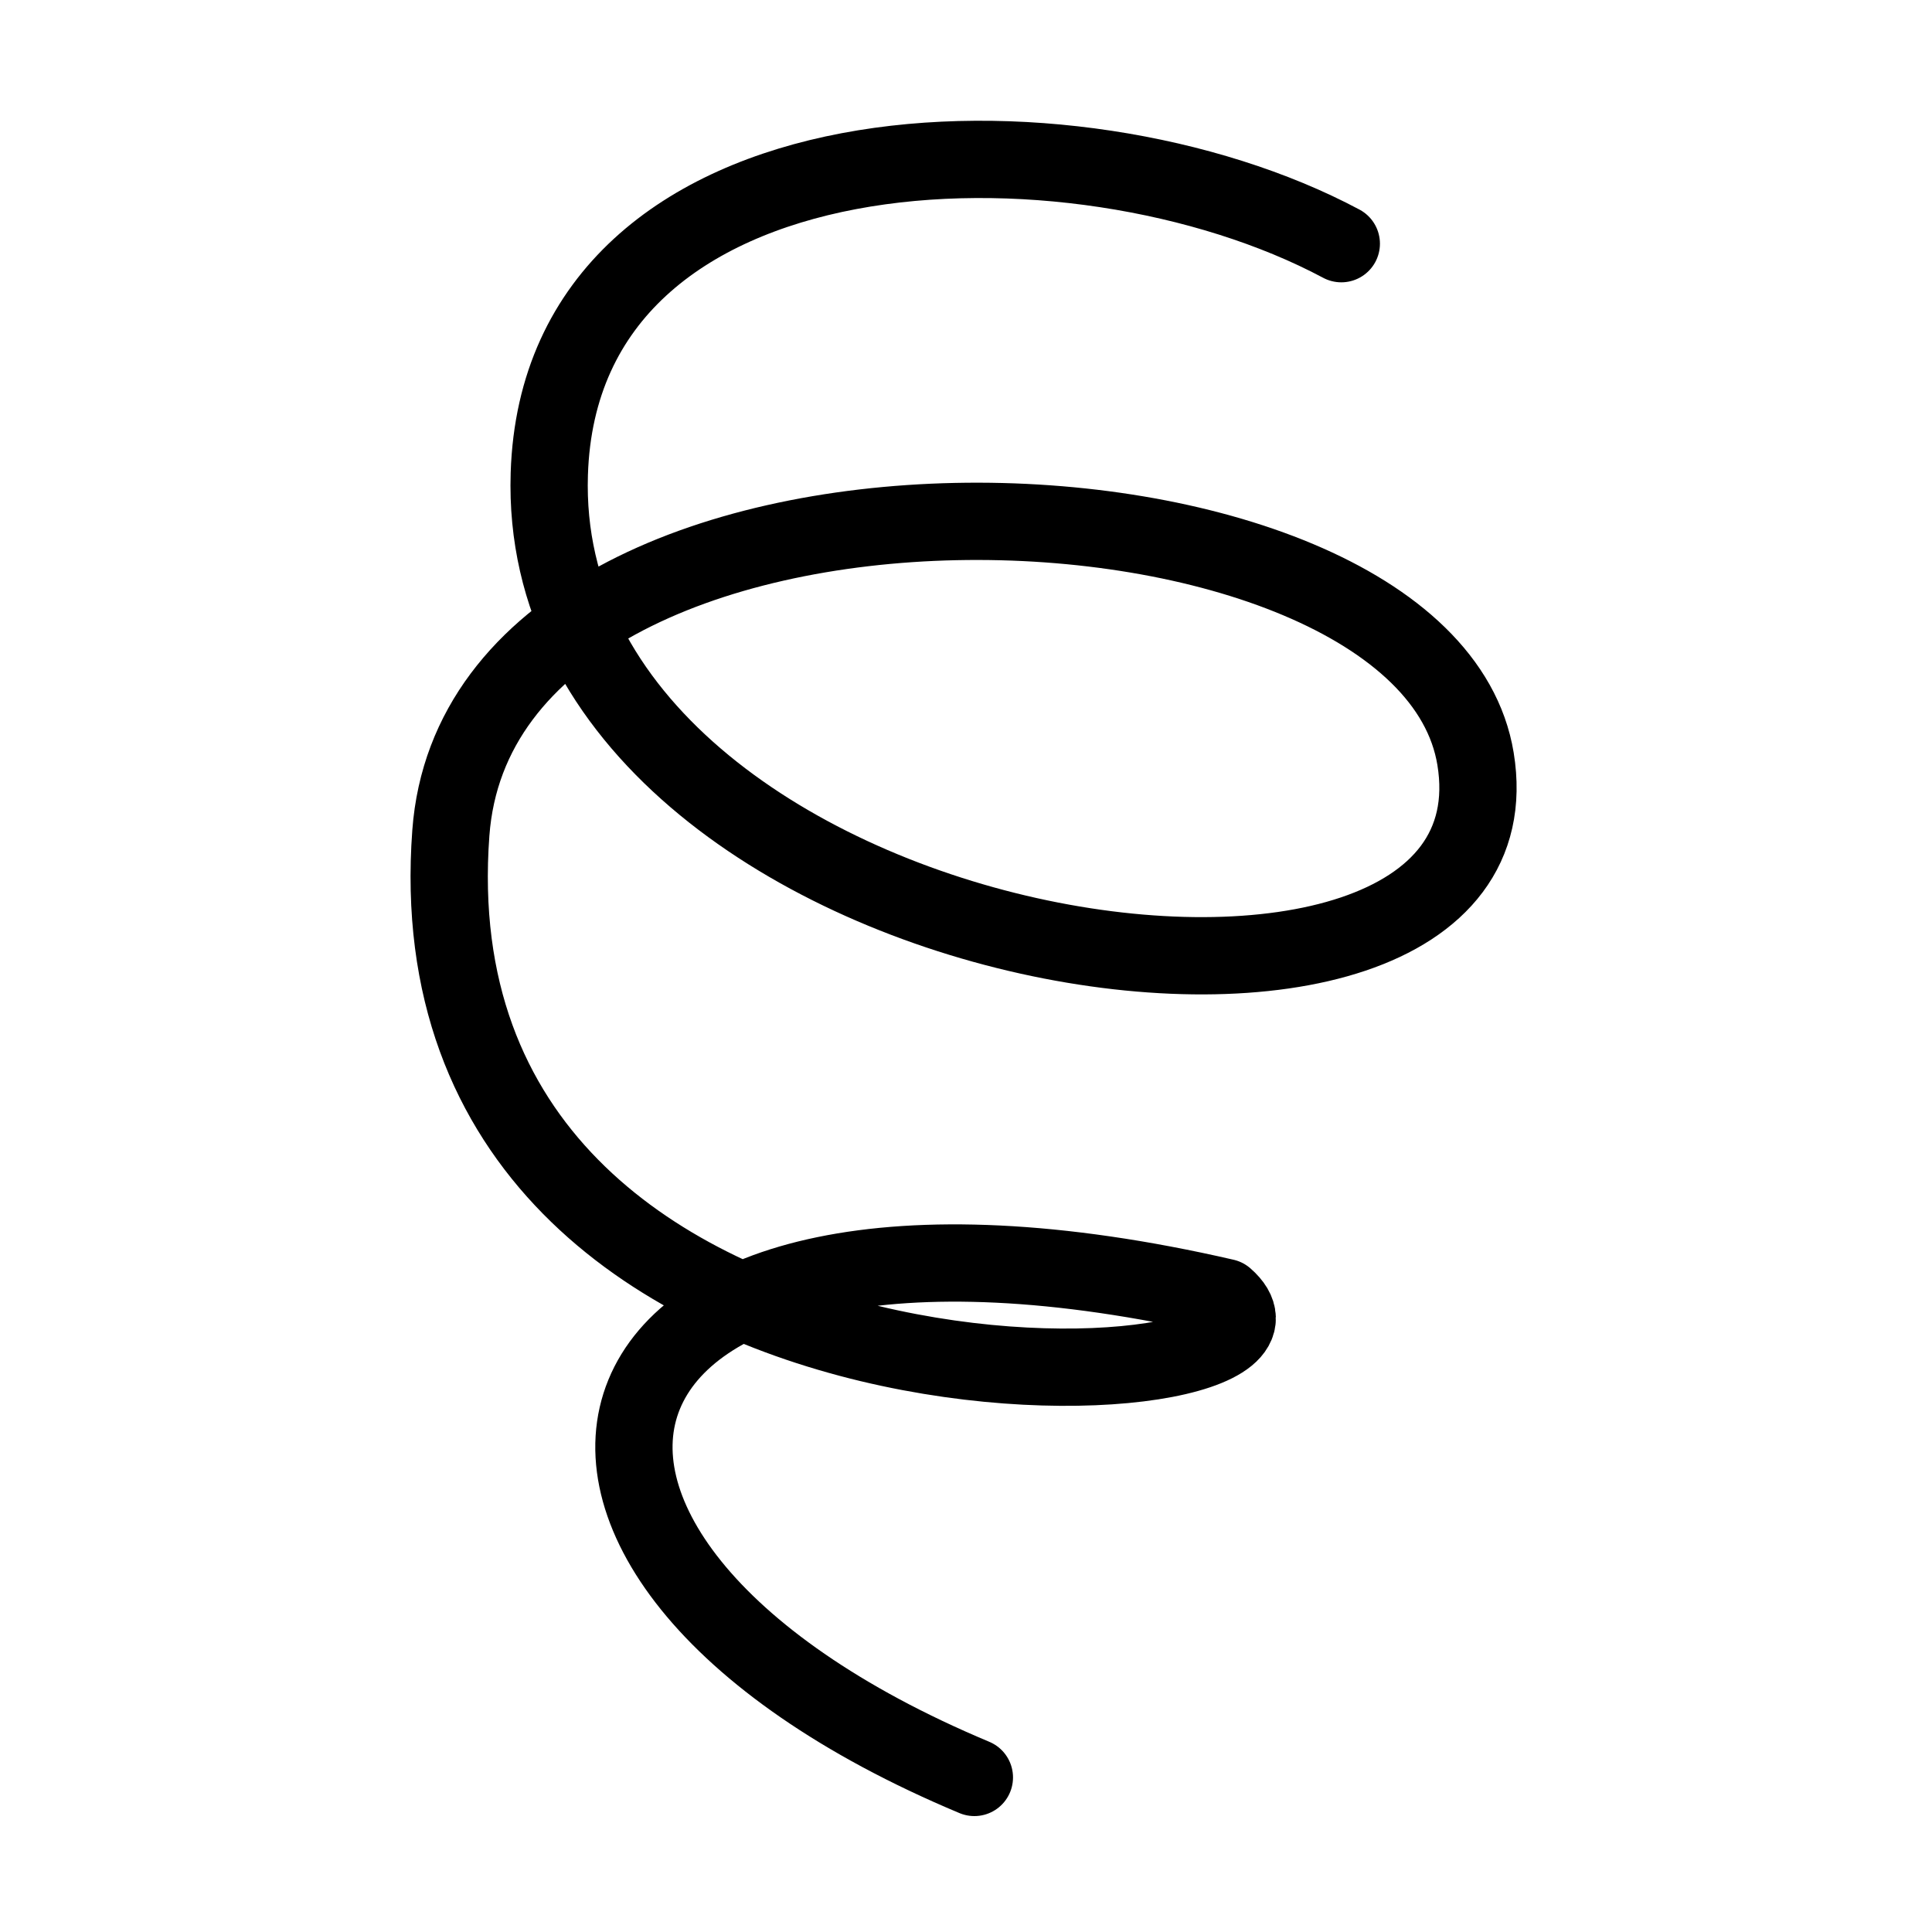
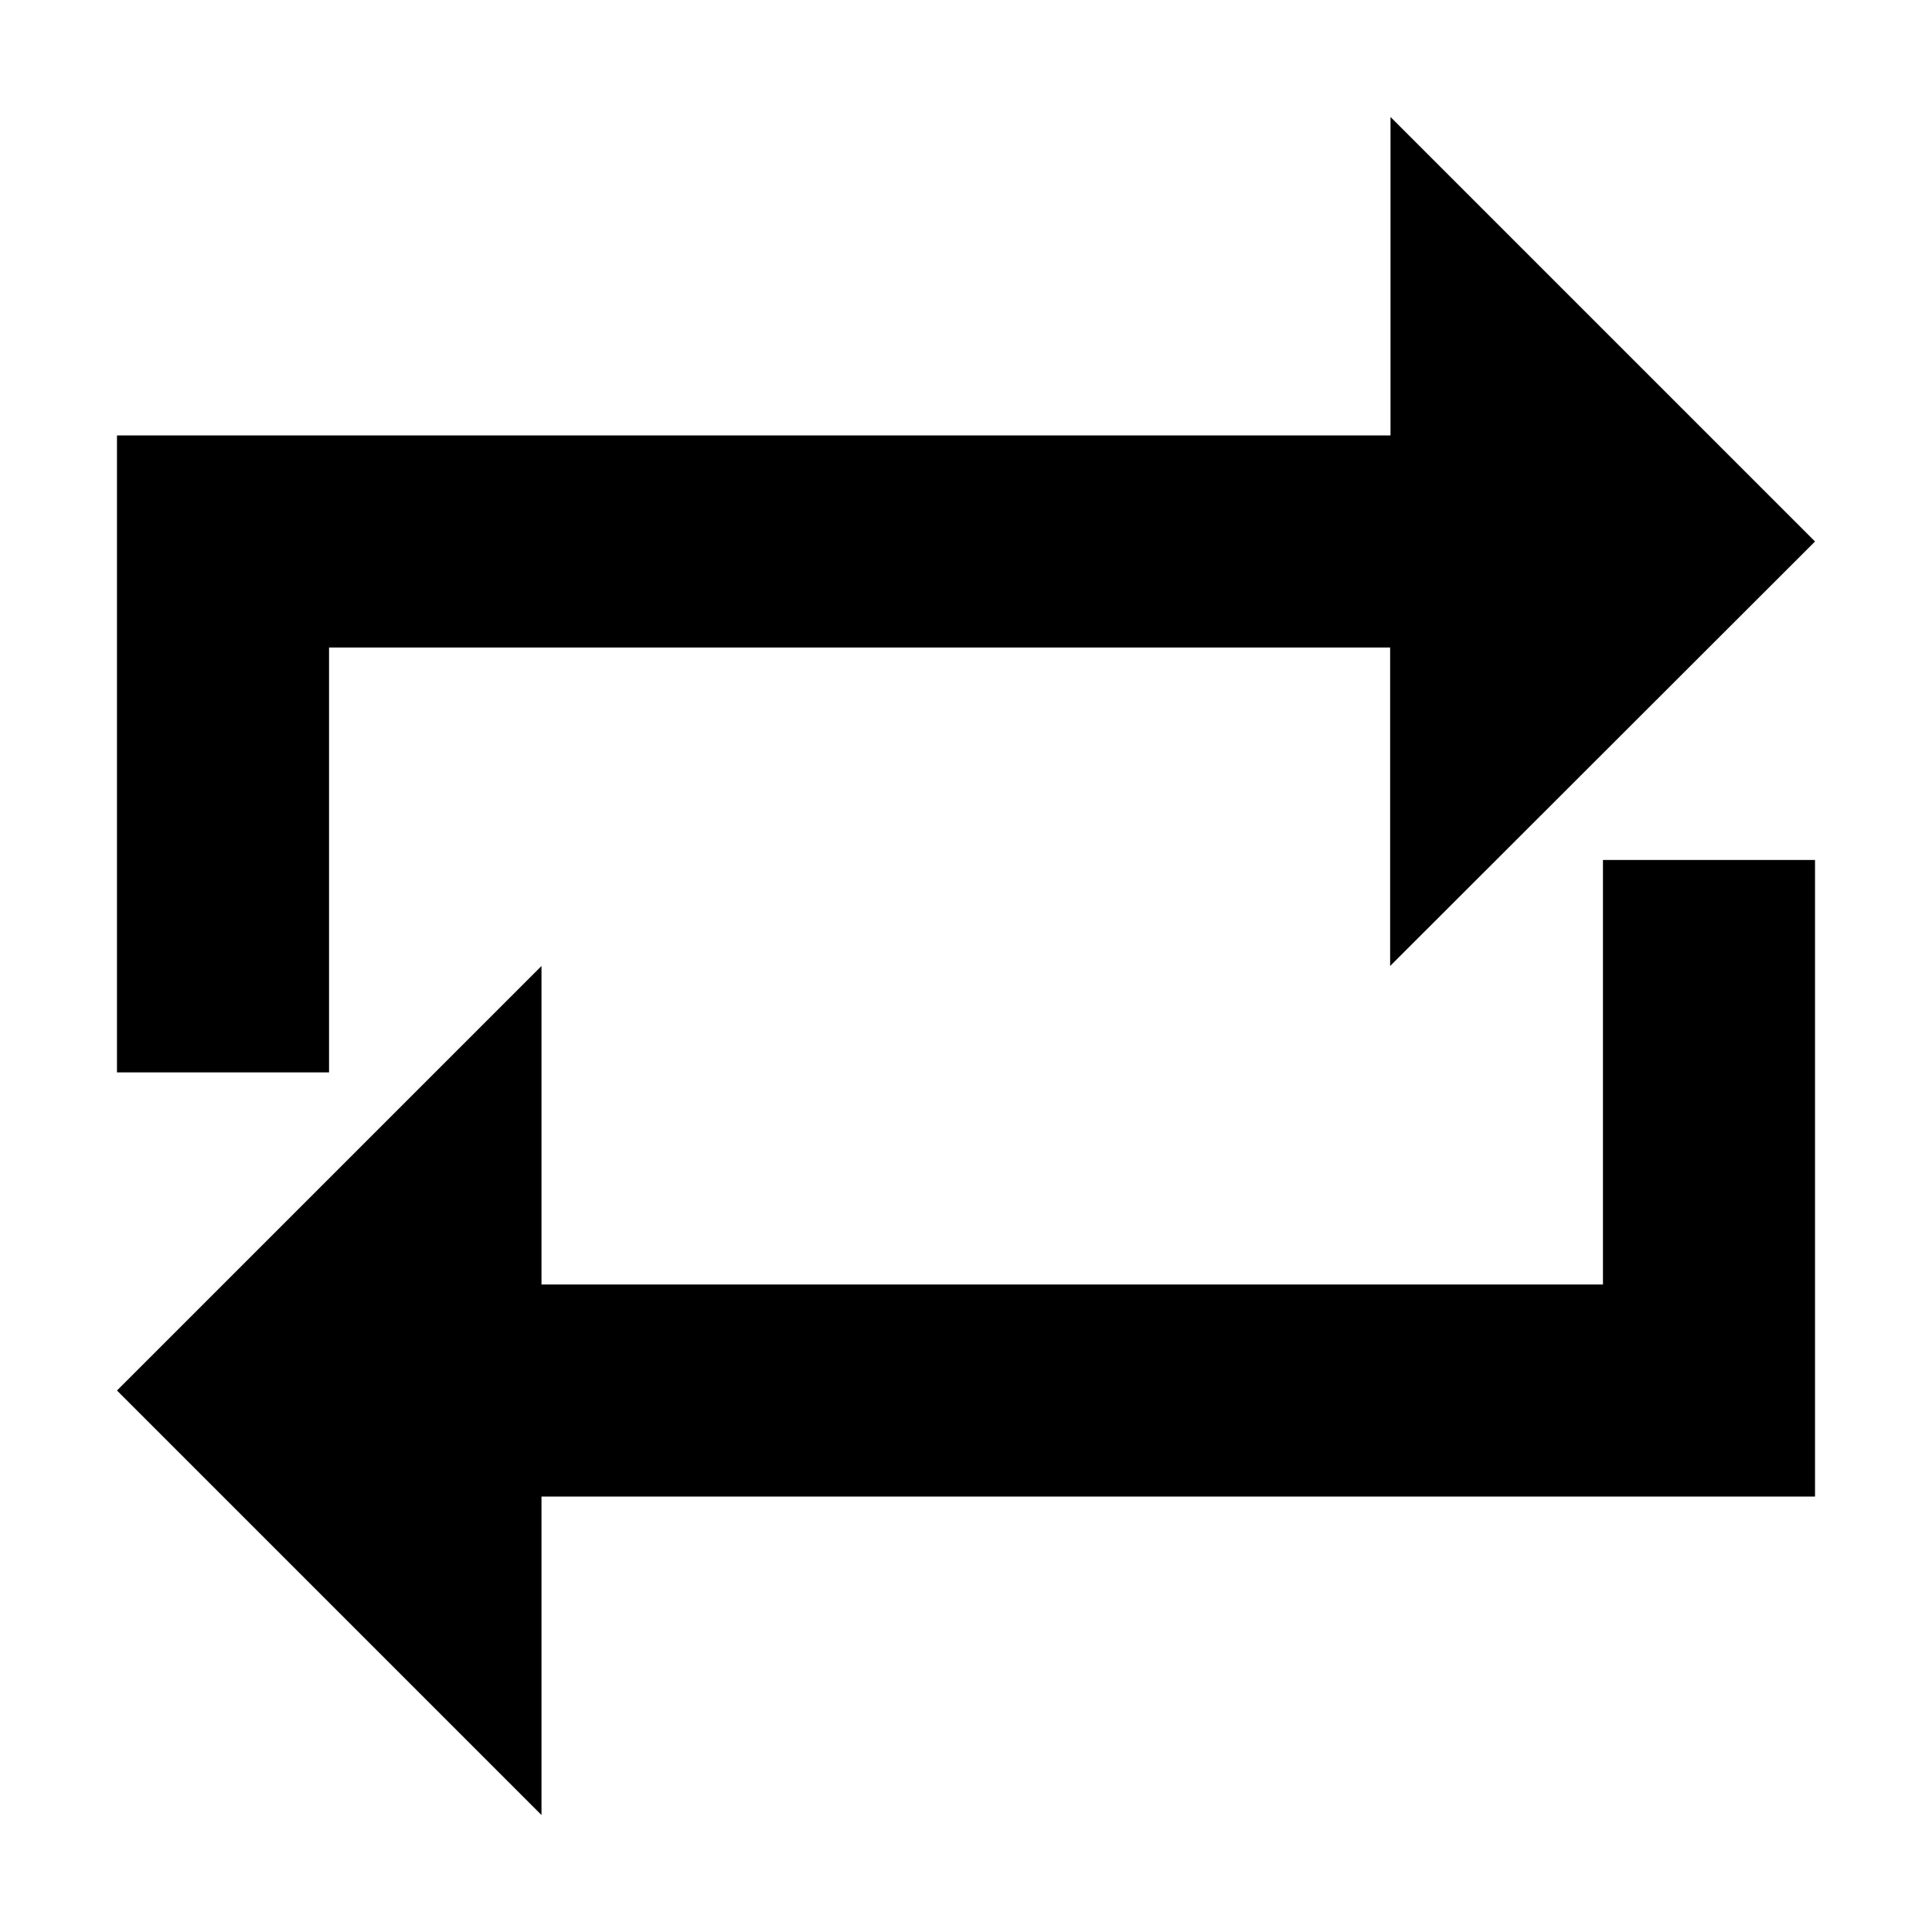
- <svg xmlns="http://www.w3.org/2000/svg" width="24" height="24" viewBox="0 0 400 400" fill="none">
-   <path d="M277.702 50.452C222.094 20.774 116.075 24.202 113.726 98.125C110.451 200.868 317.543 230.713 305.494 157.106C294.89 92.422 99.756 85.674 93.342 172.461C83.72 302.587 280.593 292.146 253.613 268.615C113.726 236.393 90.123 321.273 201.733 368" stroke="currentColor" stroke-width="16" stroke-linecap="round" stroke-linejoin="round" />
+ <svg xmlns="http://www.w3.org/2000/svg" version="1.1" id="Layer_1" x="0px" y="0px" viewBox="0 0 512 512" style="enable-background:new 0 0 512 512;" xml:space="preserve">
+   <g>
+     <path d="M87.2,171.6h281.2V256L481,143.5L368.5,31v84.4H31v168.8h56.2V171.6z M424.8,340.4H143.5V256L31,368.5L143.5,481v-84.4H481   V227.9h-56.2V340.4z" />
+   </g>
</svg>
